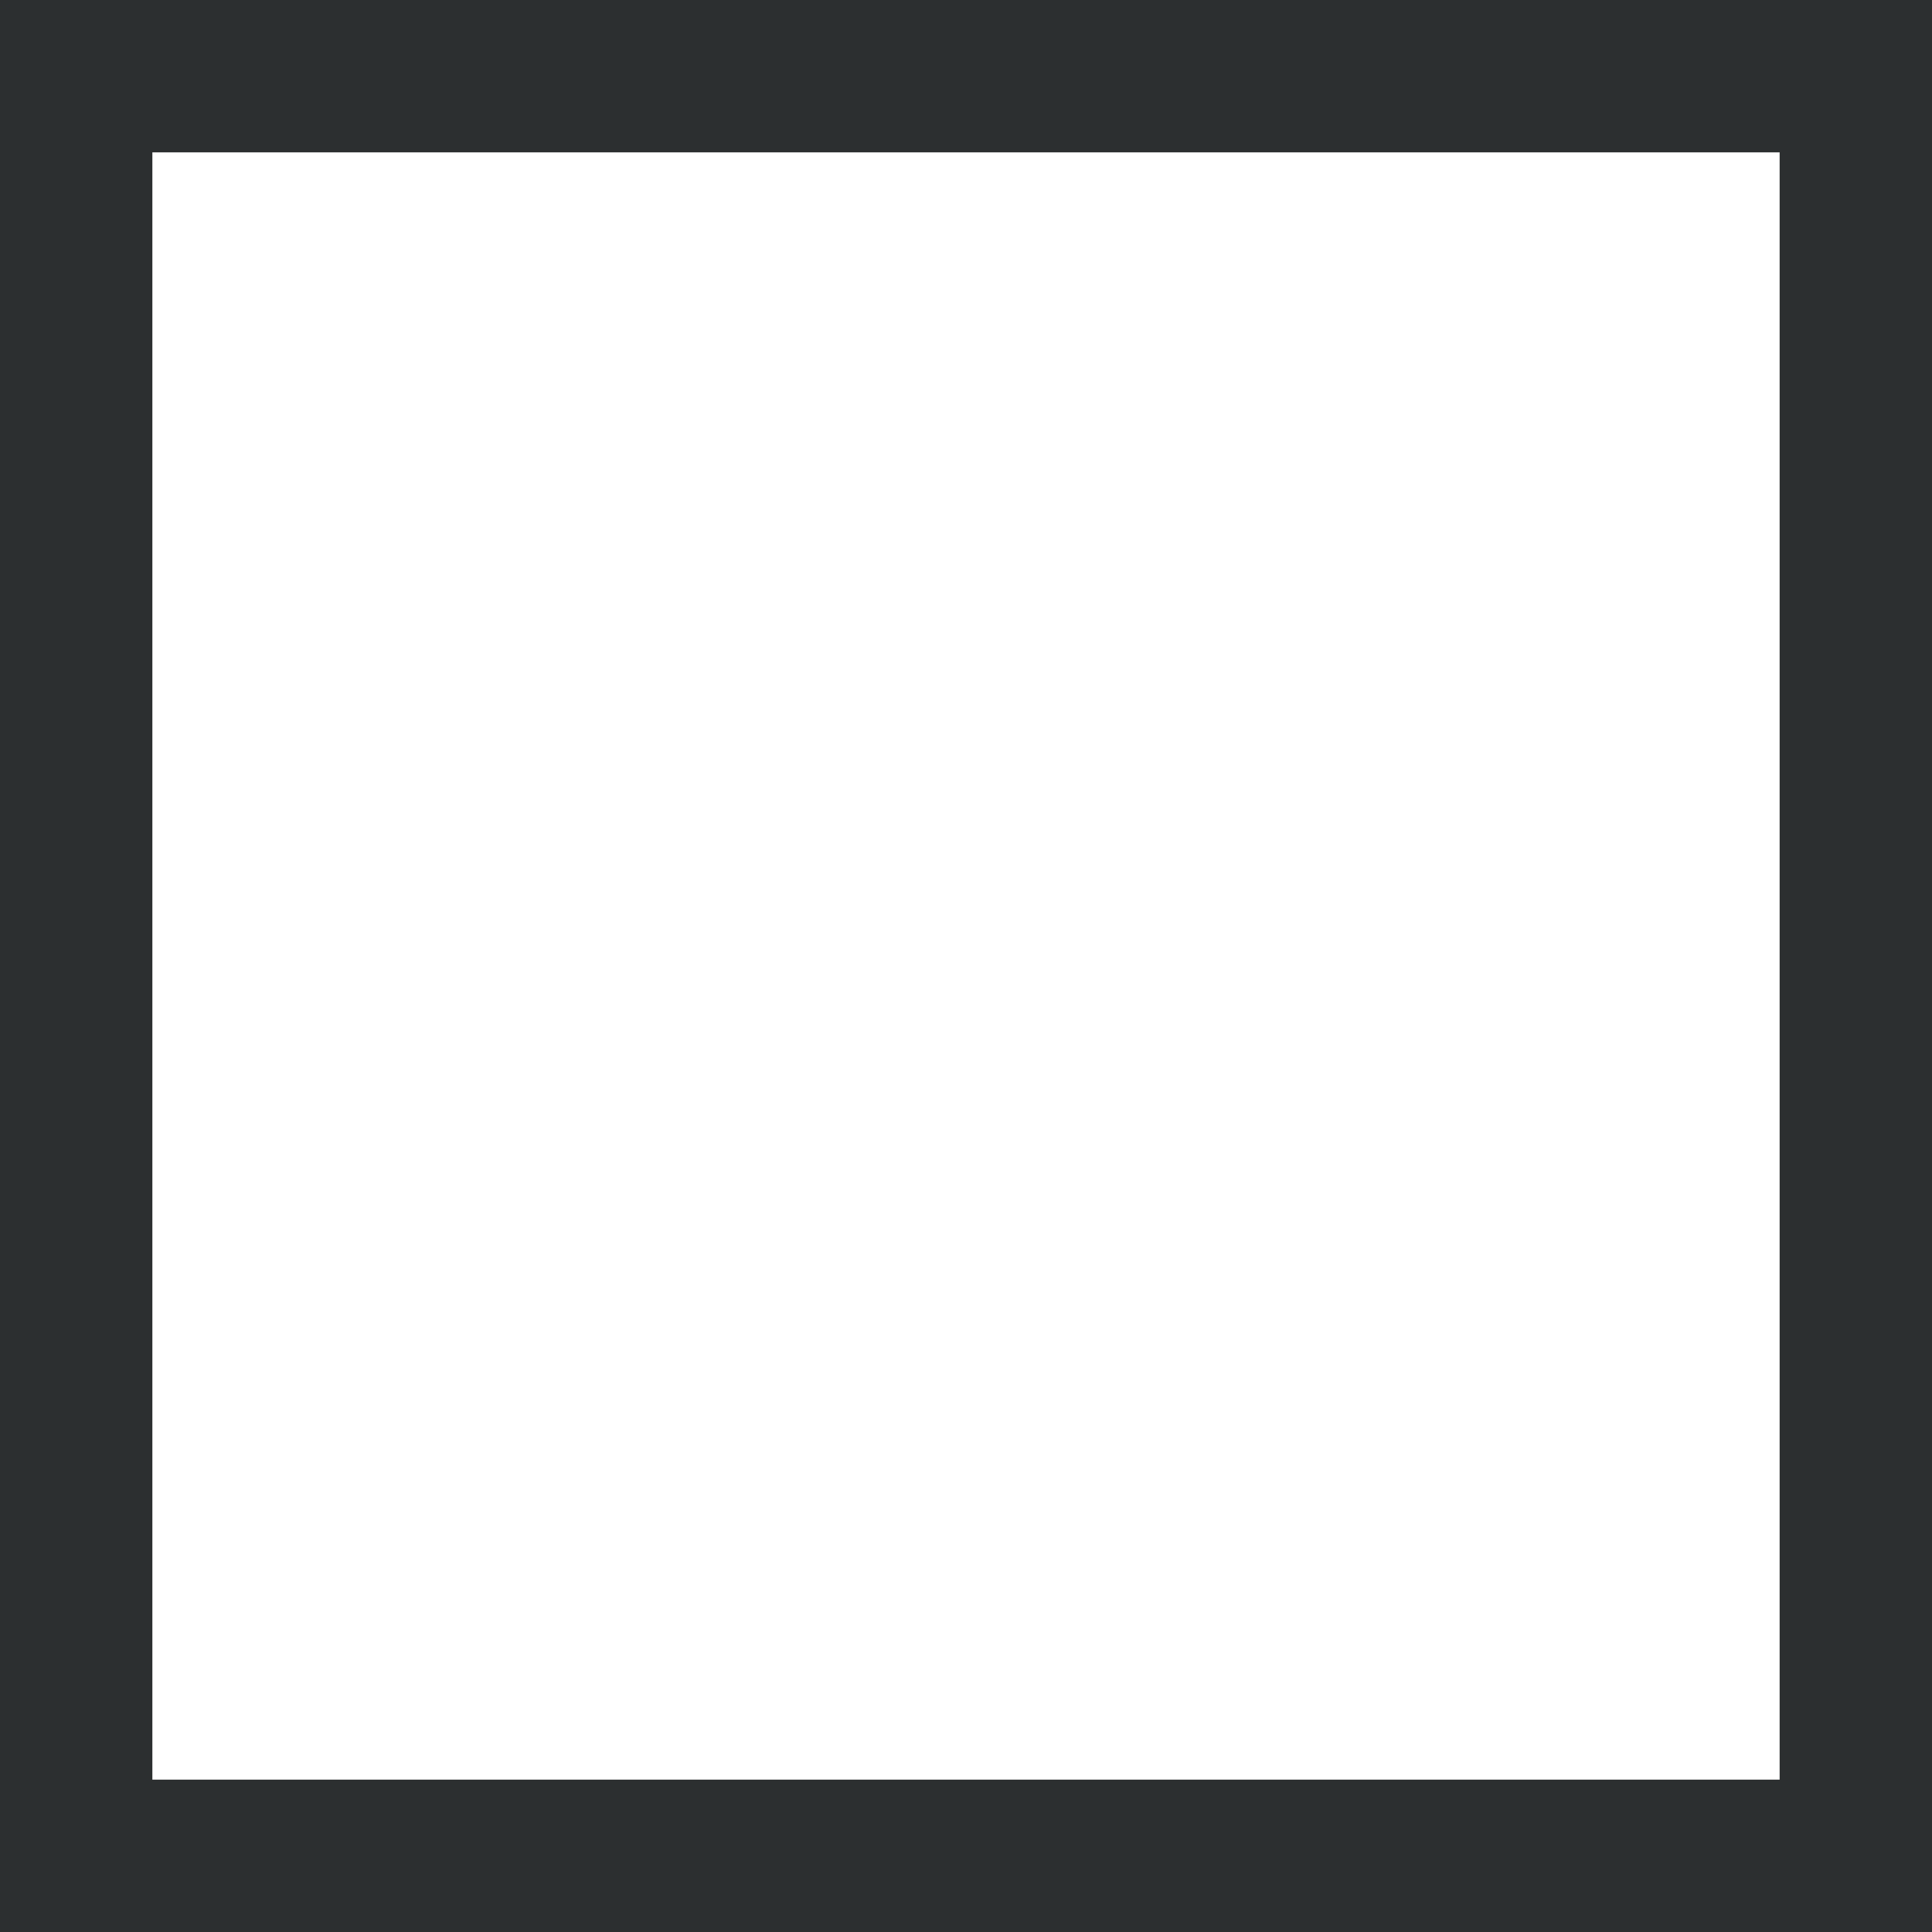
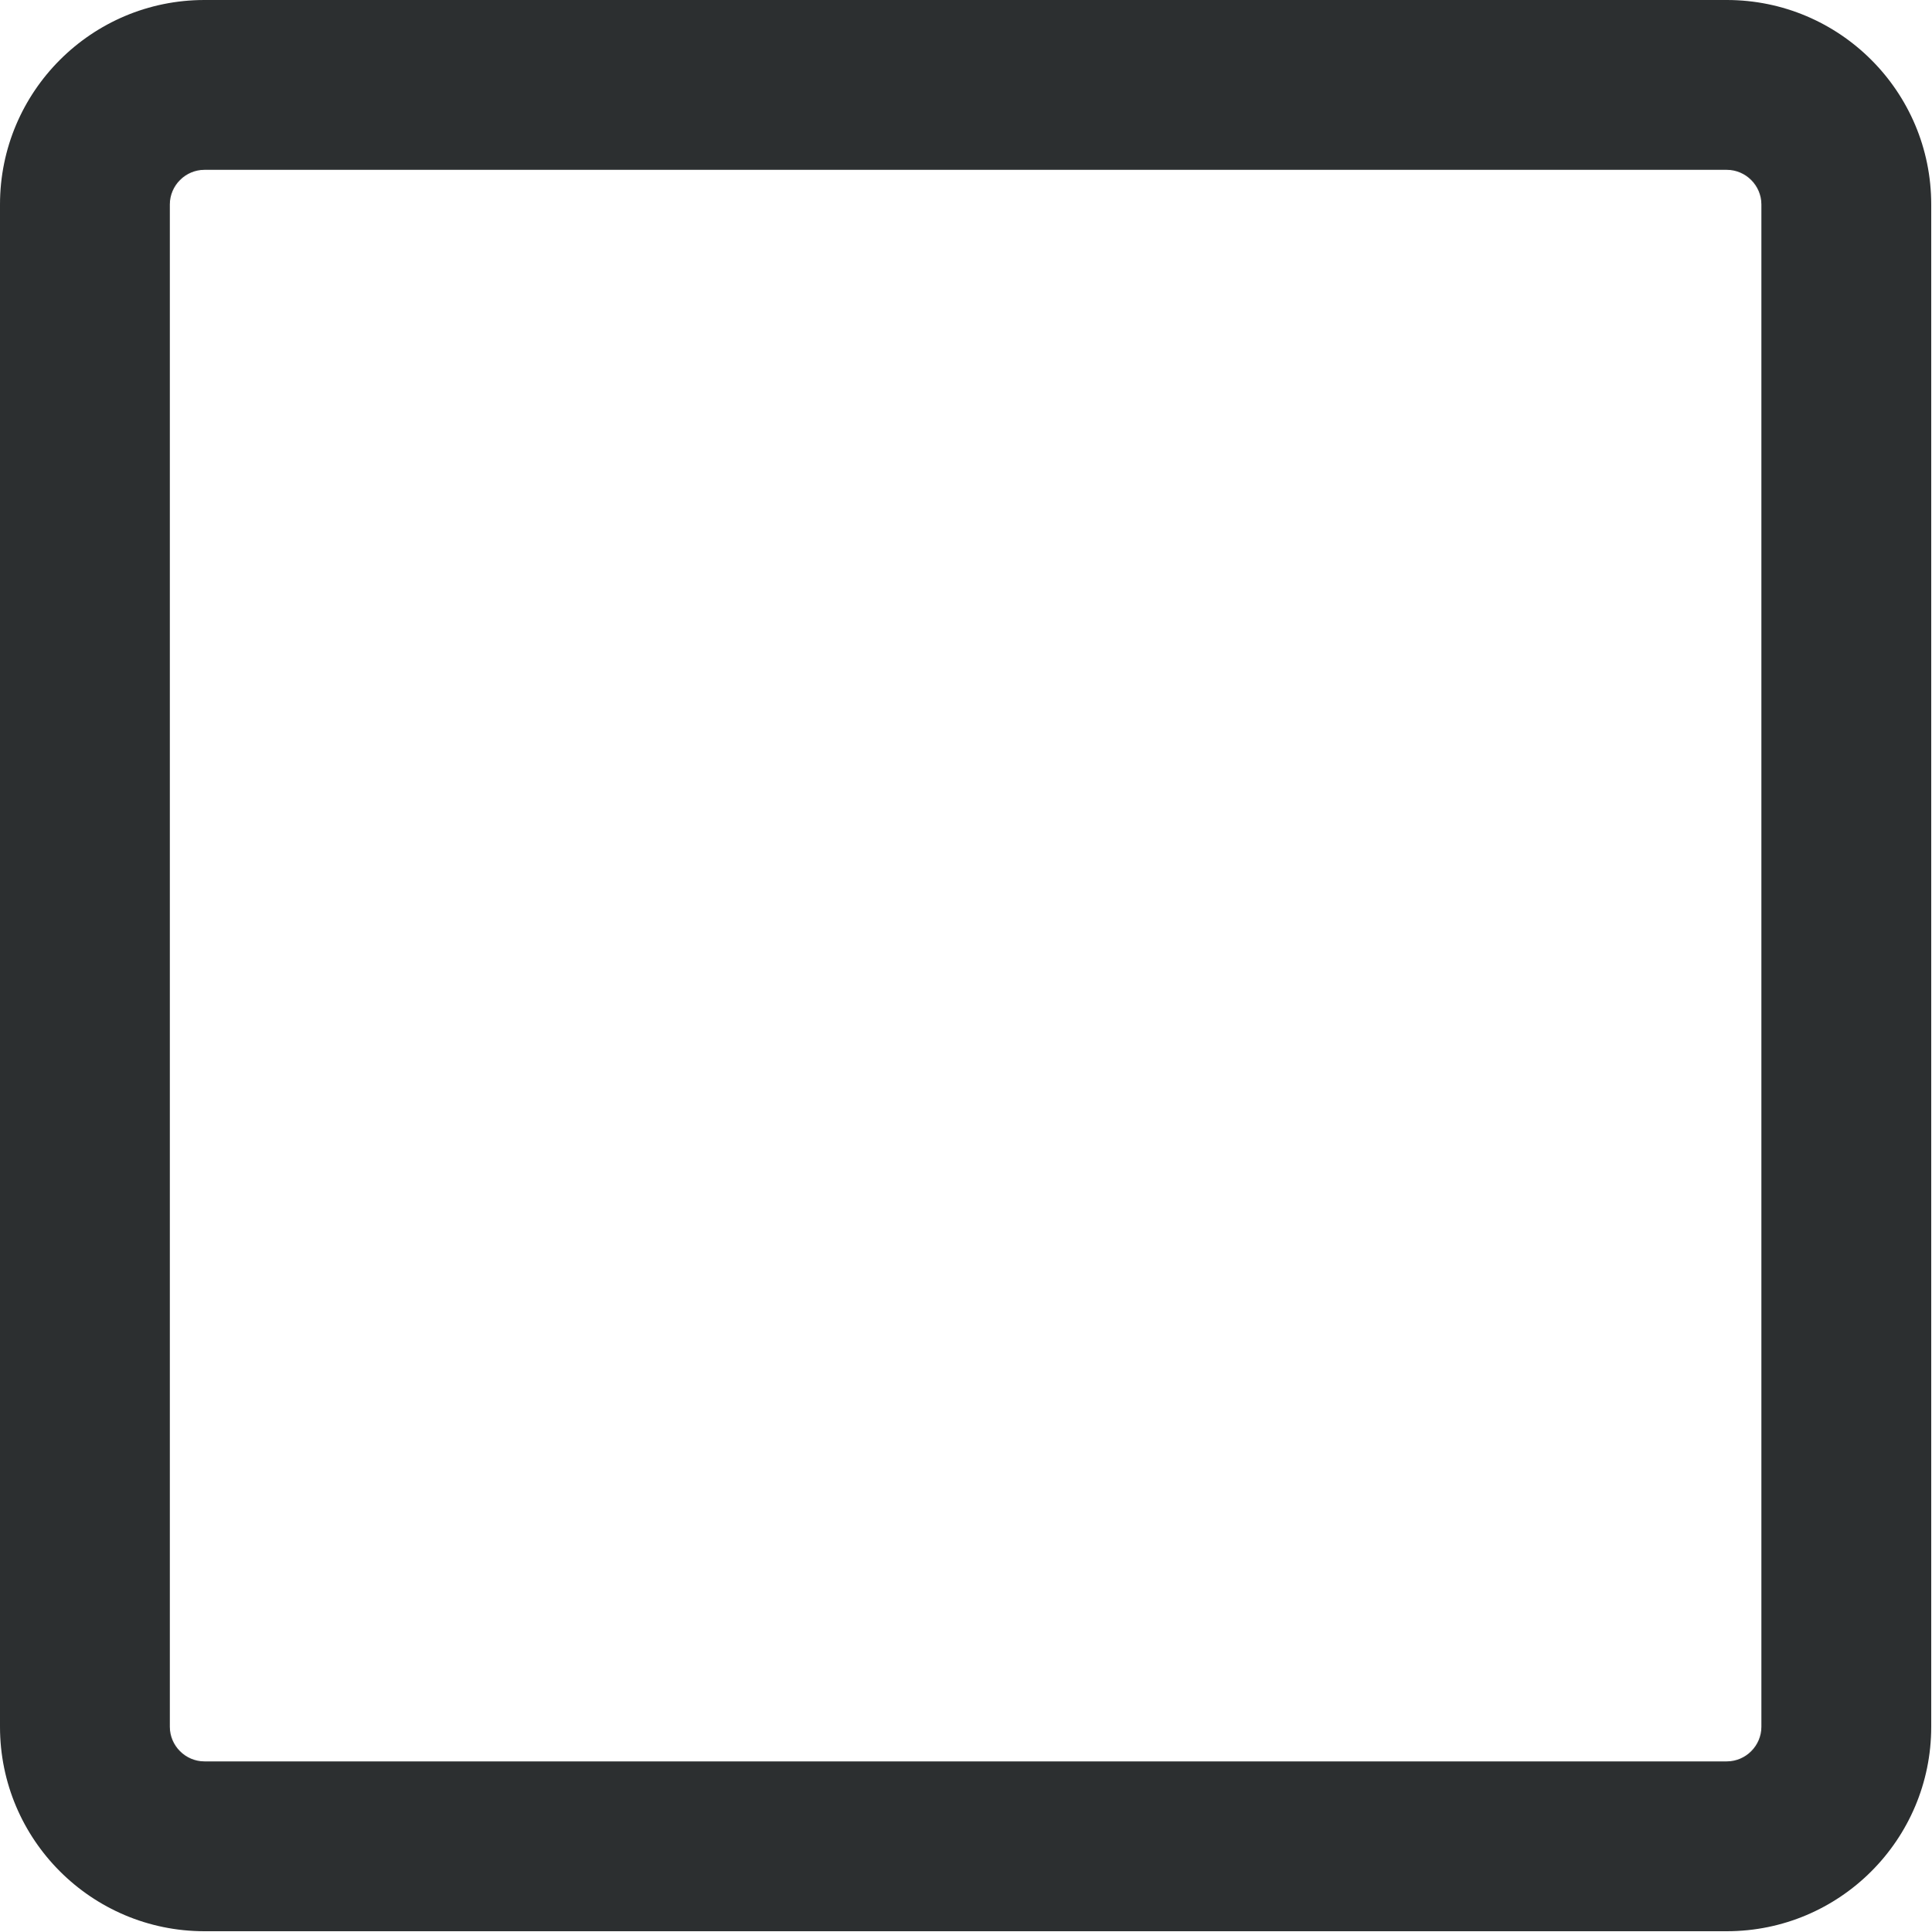
- <svg xmlns="http://www.w3.org/2000/svg" version="1.1" id="Layer_1" x="0px" y="0px" viewBox="0 0 63.4 63.4" enable-background="new 0 0 63.4 63.4" xml:space="preserve">
-   <path fill="#2C2F30" d="M58.4,5v53.4H5V5H58.4 M63.4,0h-5H5H0v5v53.4v5h5h53.4h5v-5V5V0L63.4,0z" />
+ <svg xmlns="http://www.w3.org/2000/svg" version="1.1" id="Layer_1" x="0px" y="0px" viewBox="0 -4 580 580" enable-background="new 0 -4 580 580" xml:space="preserve">
+   <g>
+     <path fill="#2C2F30" d="M518.6,47c5.7,0,10.4,4.7,10.4,10.4v457.2c0,5.7-4.7,10.4-10.4,10.4H61.4c-5.7,0-10.4-4.7-10.4-10.4V57.4   C51,51.7,55.7,47,61.4,47H518.6 M518.6-4H61.4C27.5-4,0,23.5,0,57.4v457.2C0,548.5,27.5,576,61.4,576h457.2   c33.9,0,61.4-27.5,61.4-61.4V57.4C580,23.5,552.5-4,518.6-4L518.6-4z" />
+   </g>
</svg>
